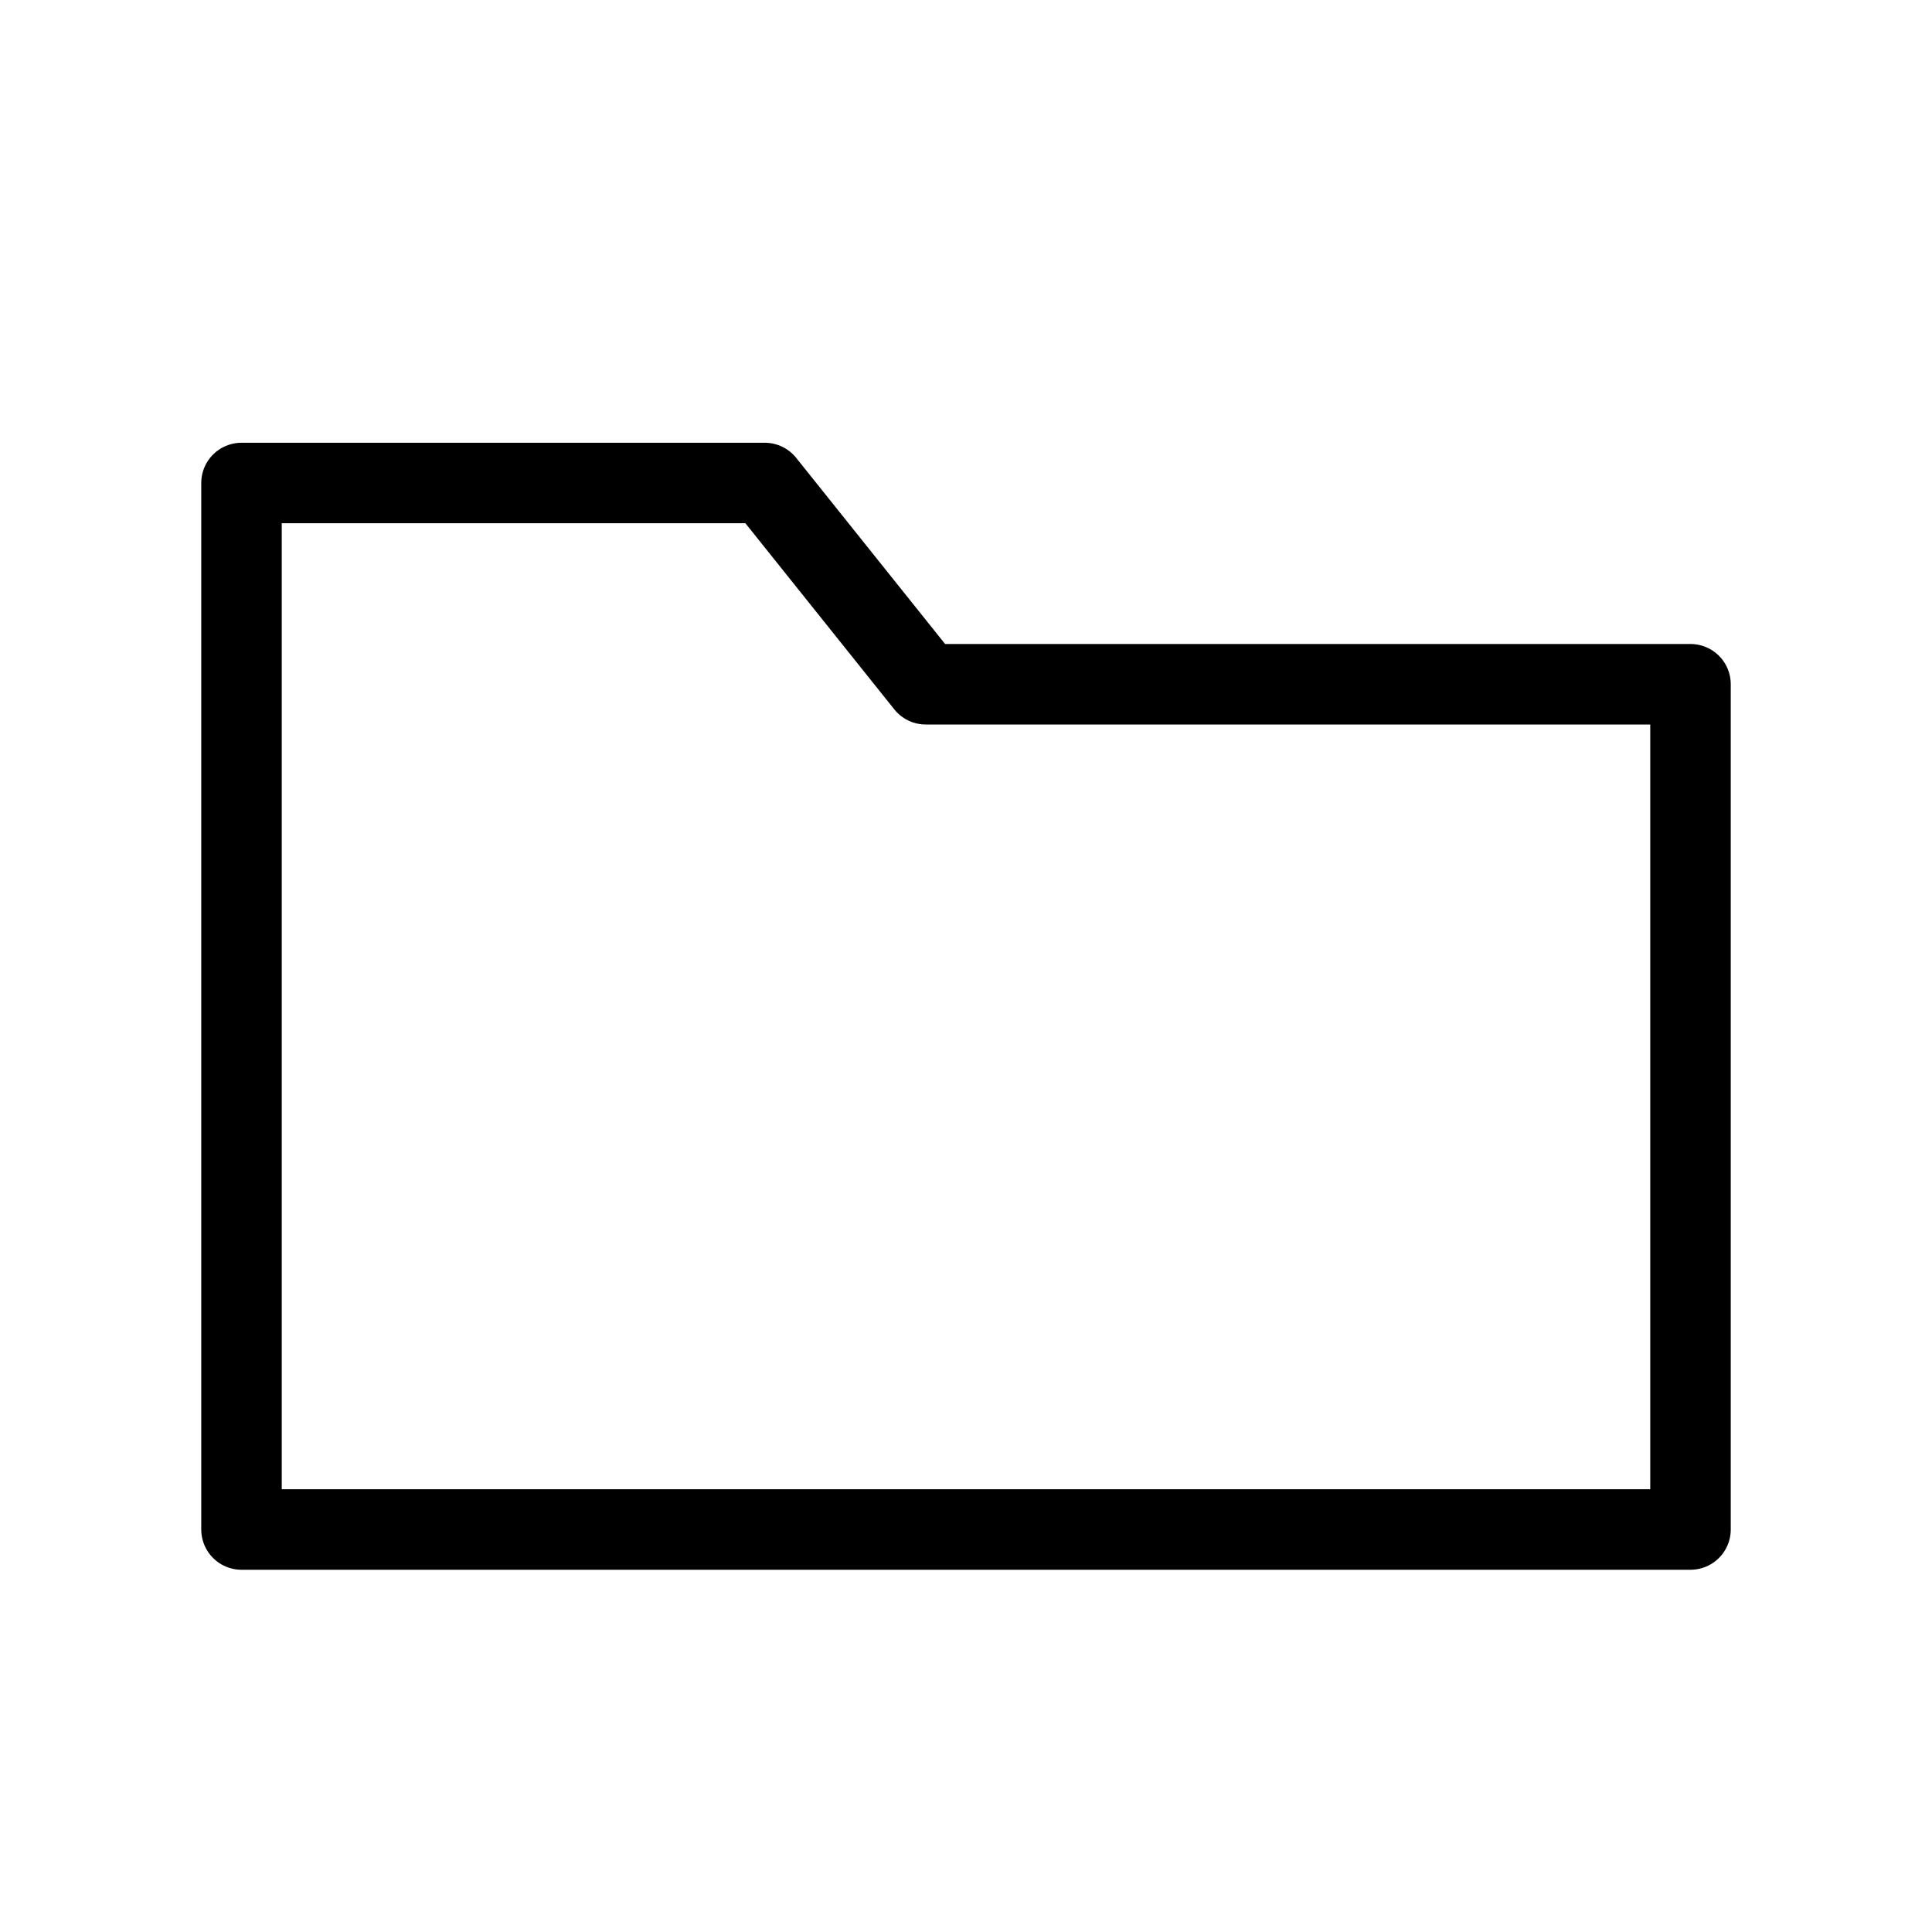
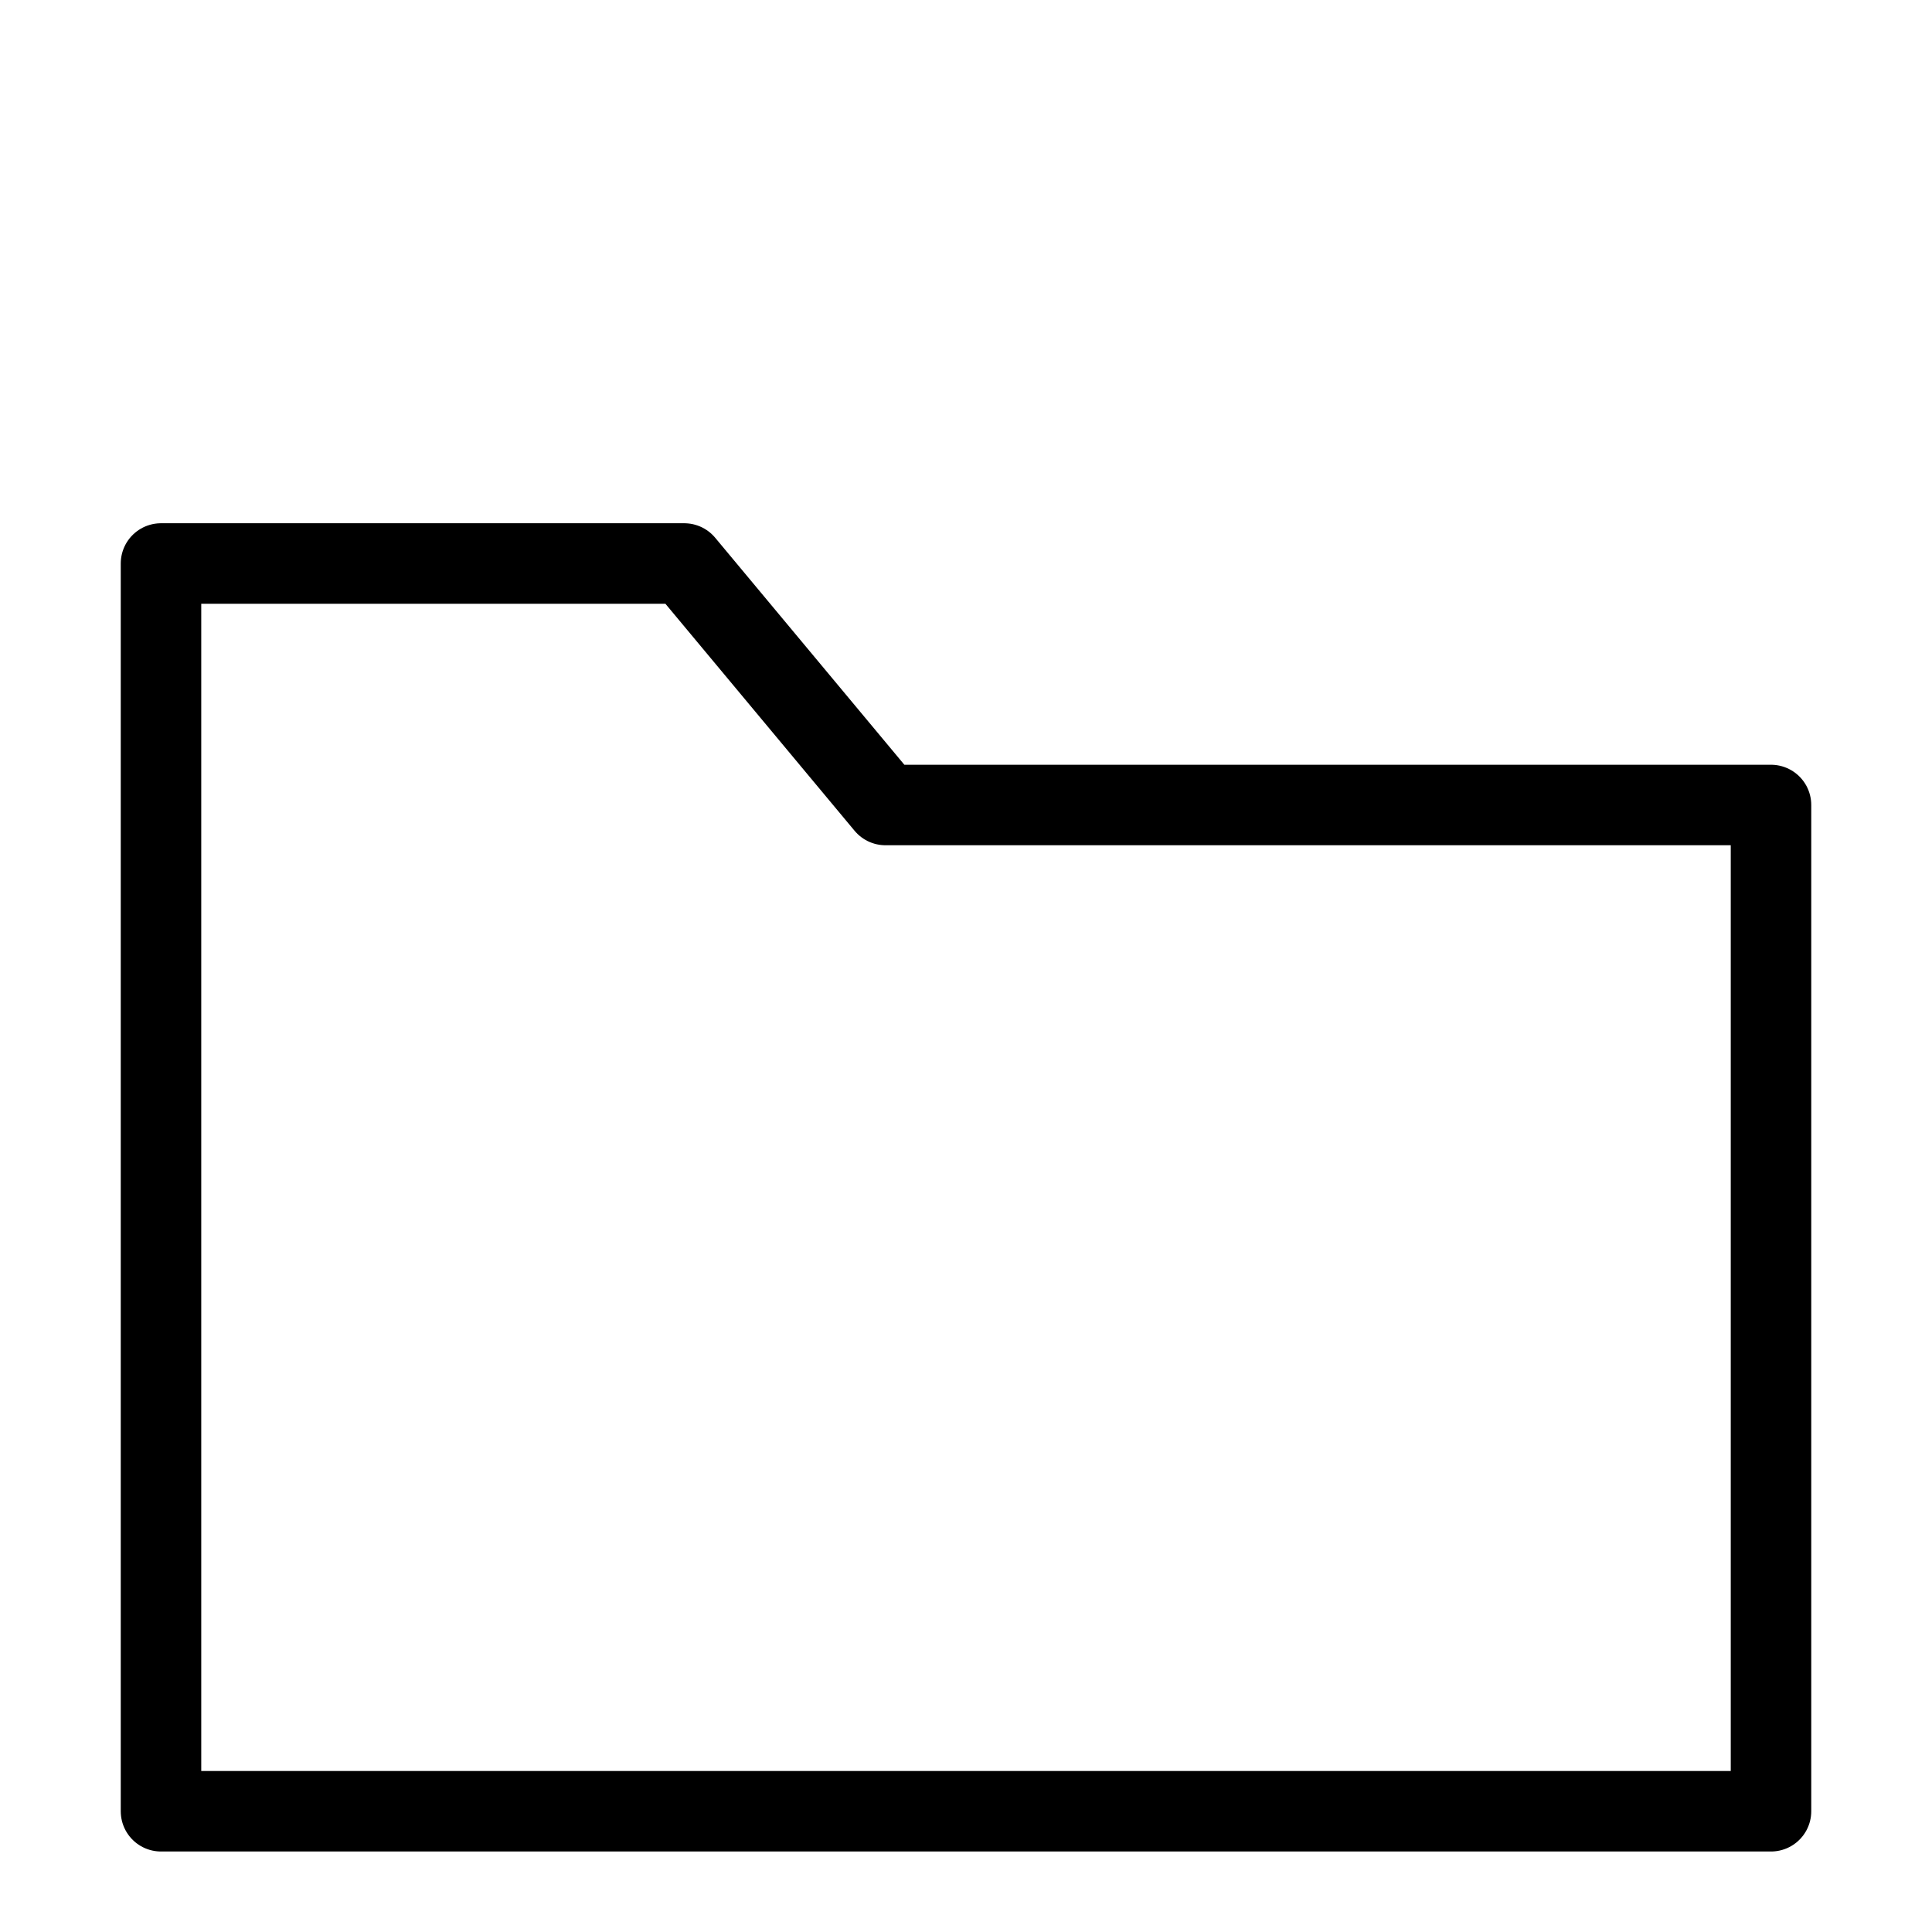
<svg xmlns="http://www.w3.org/2000/svg" viewBox="0 0 48 48">
  <g fill="none" stroke="currentColor" stroke-width="2" stroke-linecap="round" stroke-linejoin="round">
-     <path d="M6 12H19L23 17H42V38H6Z" />
+     <path d="M4 14H17L22 20H44V45H4Z" />
  </g>
</svg>
